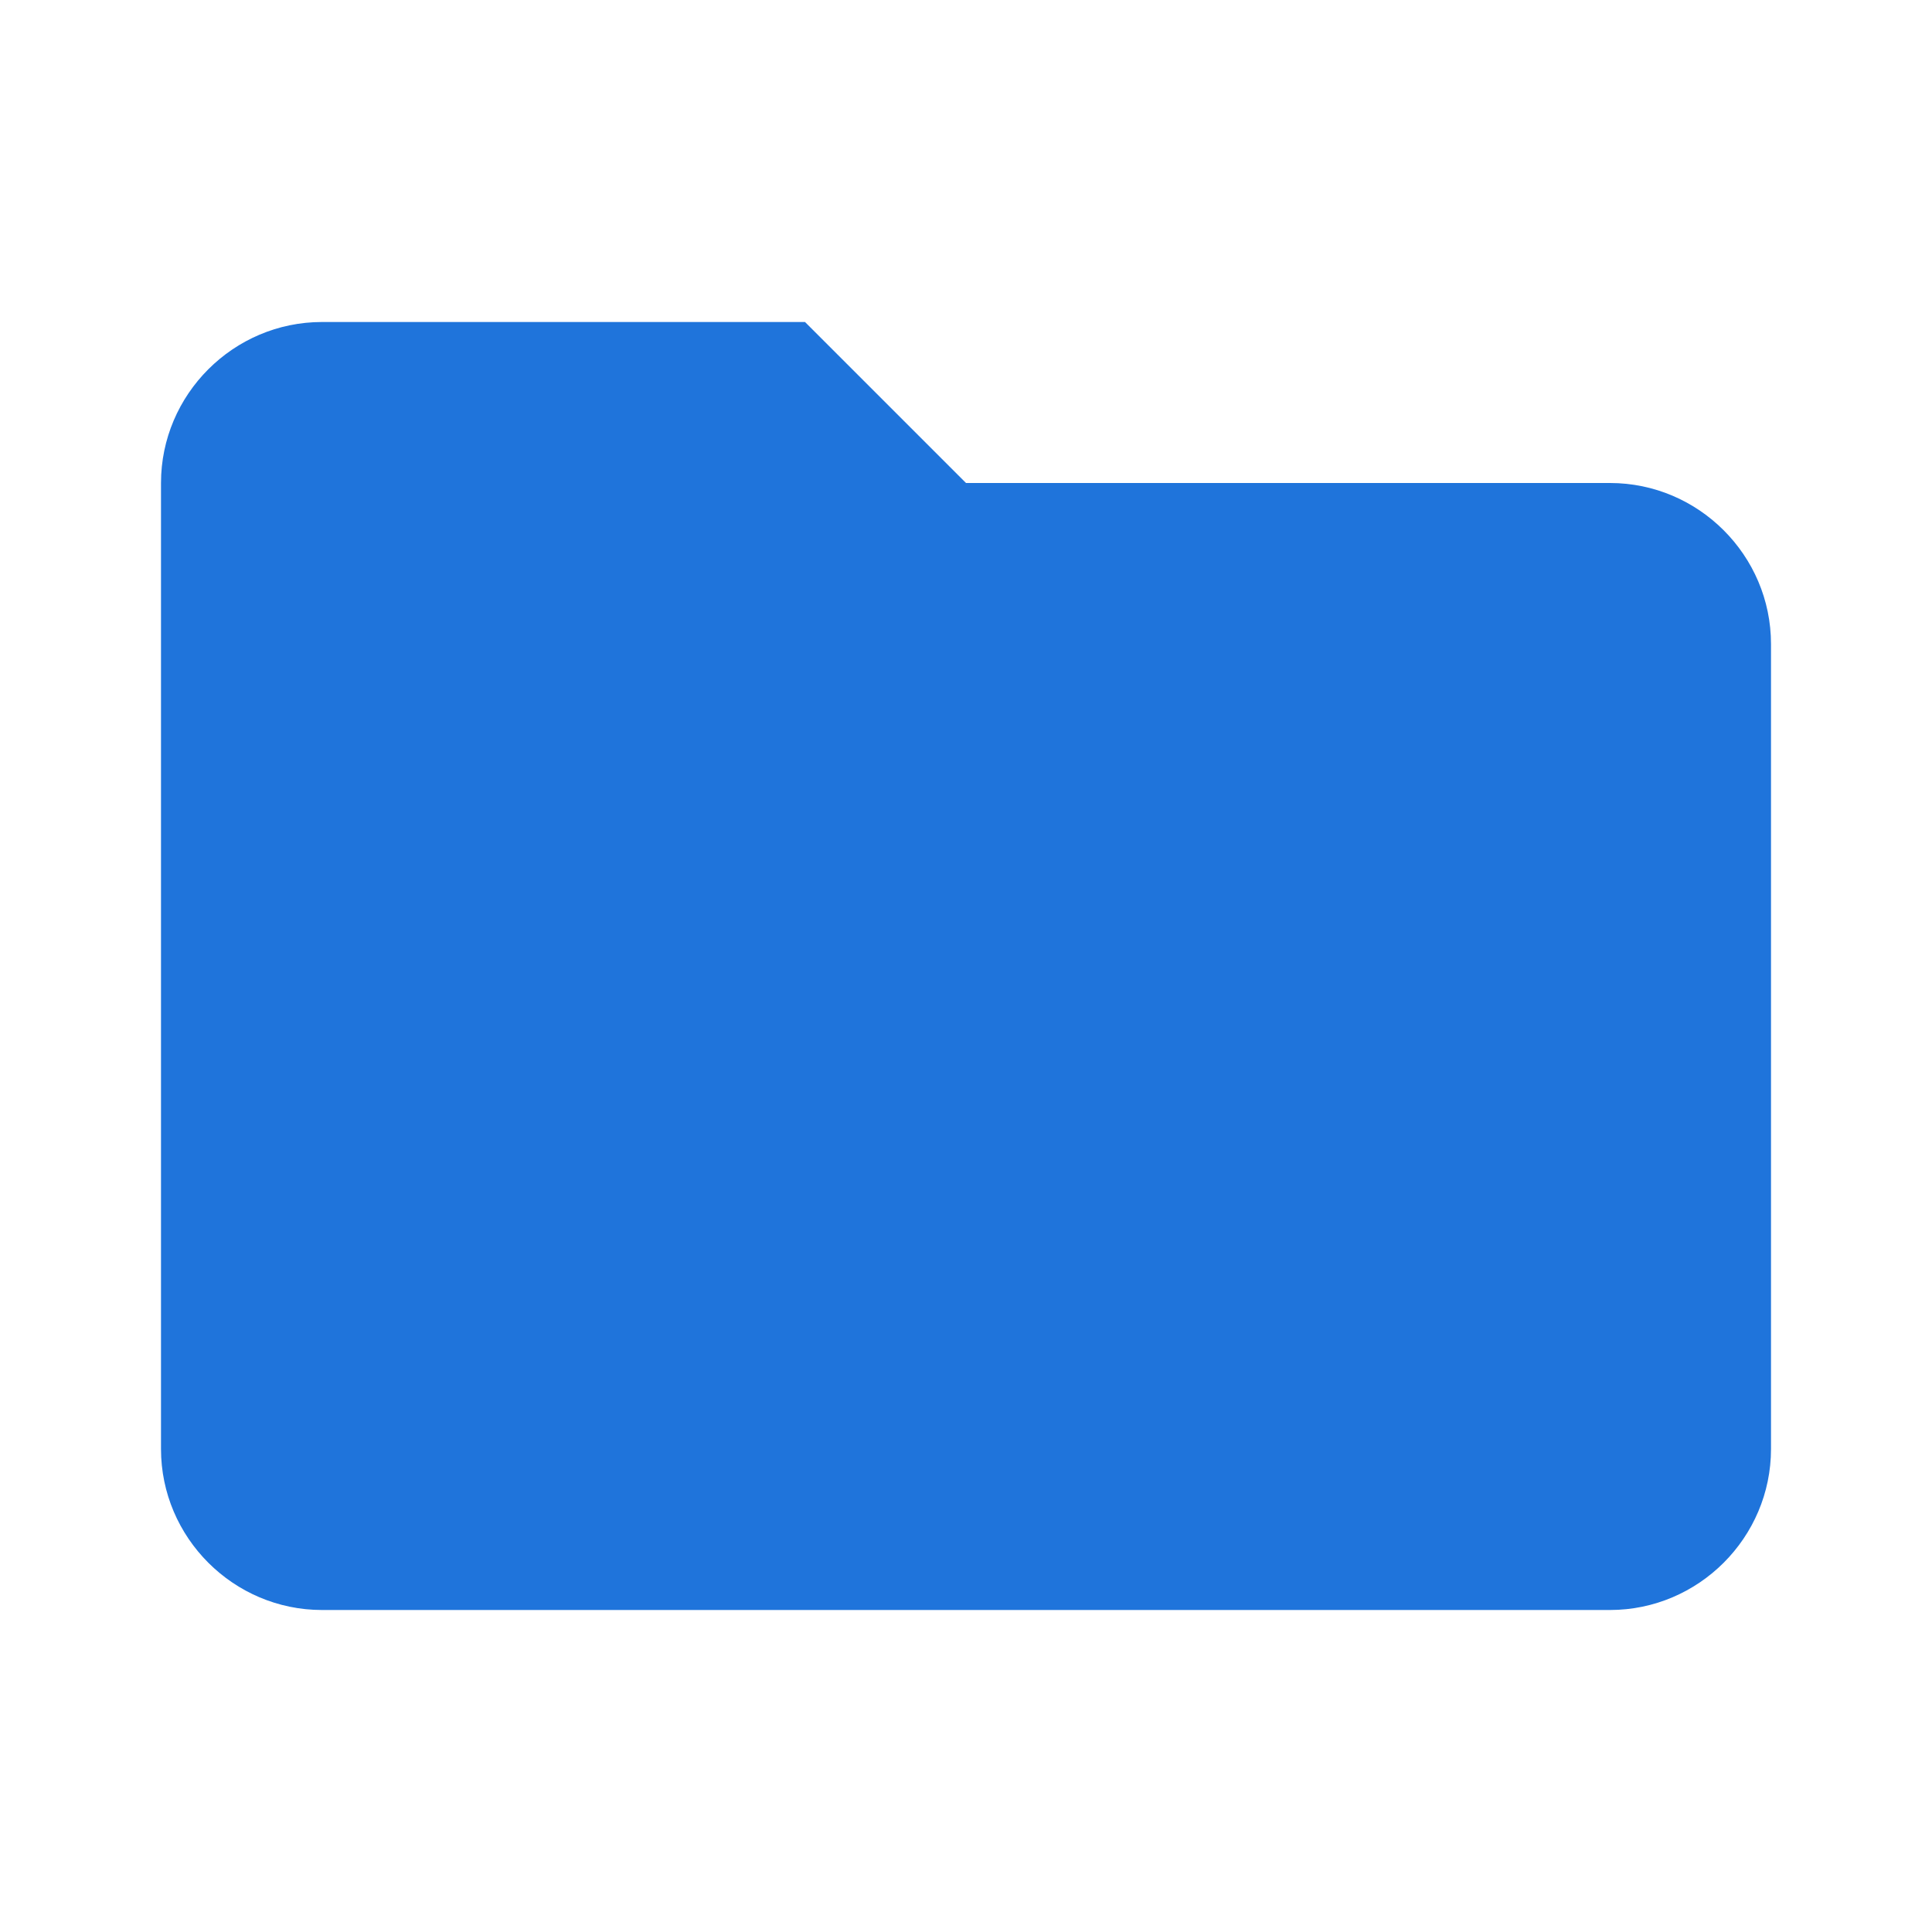
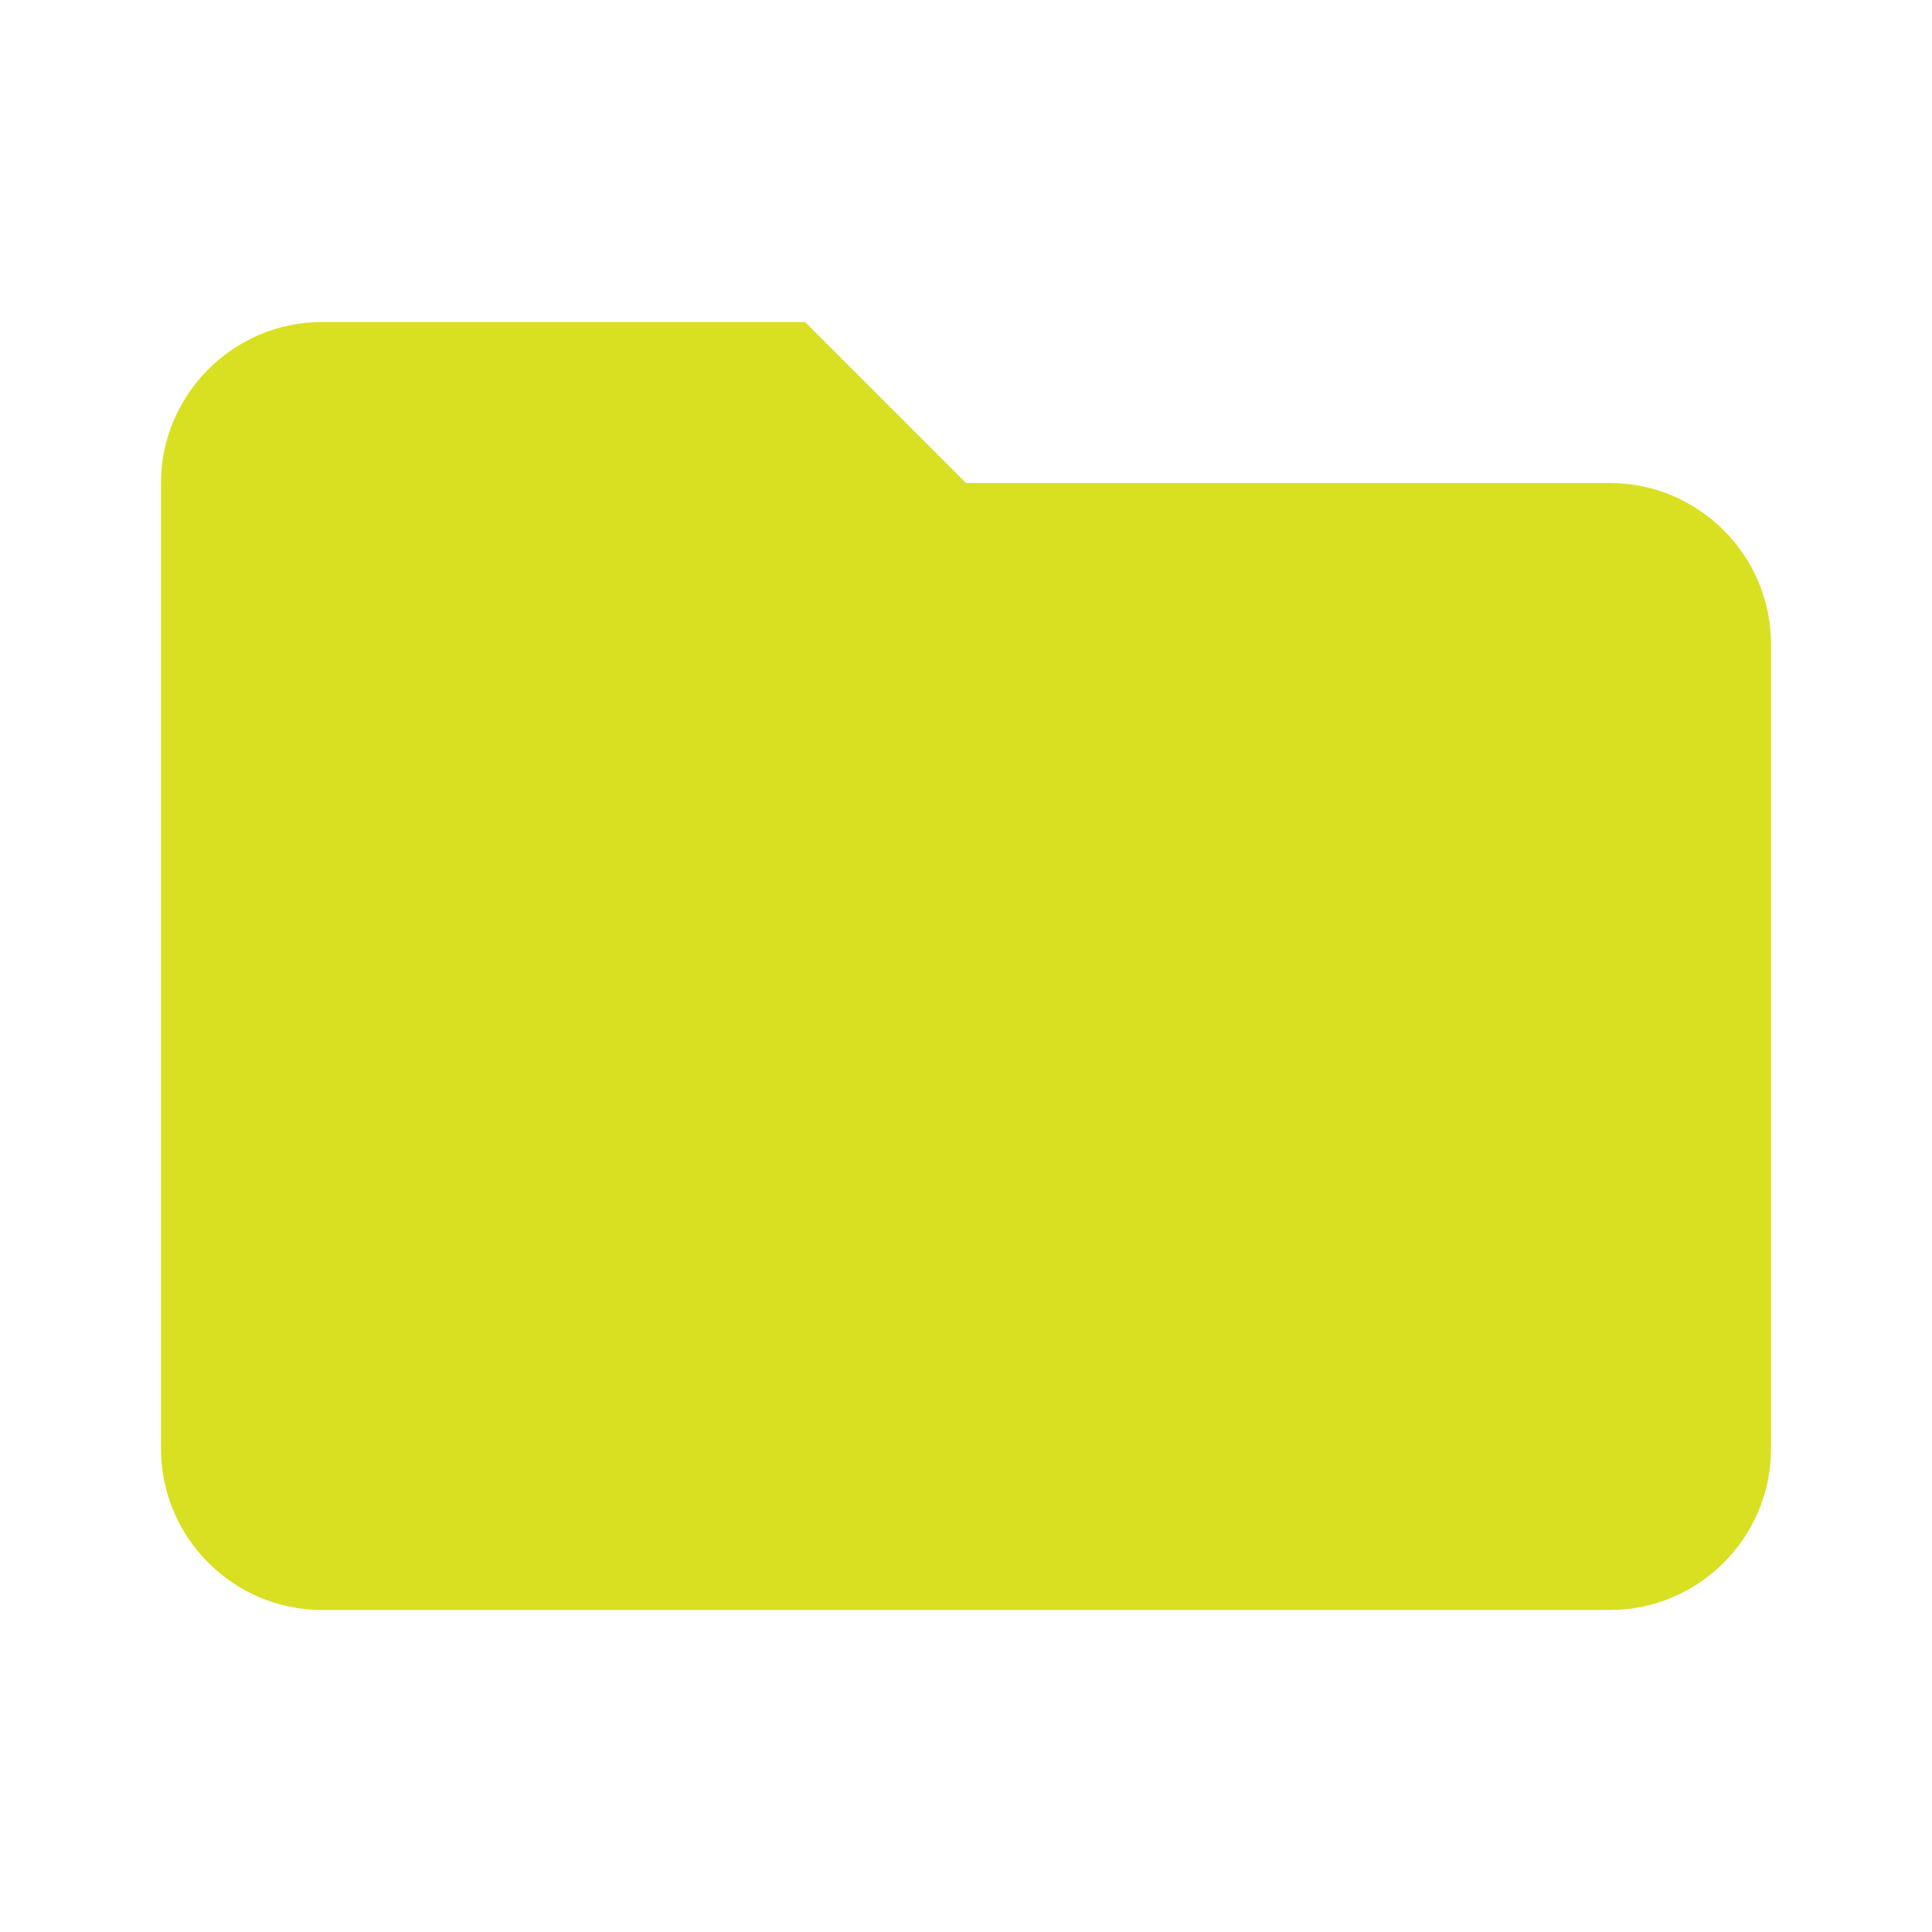
<svg xmlns="http://www.w3.org/2000/svg" xmlns:xlink="http://www.w3.org/1999/xlink" width="24" height="24" x="0" y="0" enable-background="new 0 0 24 24" version="1.1" viewBox="0 0 24 24" xml:space="preserve">
-   <style type="text/css">.st0{fill:none}.st1{clip-path:url(#SVGID_2_)}.st2{fill:none;stroke:#000;stroke-width:.25;stroke-miterlimit:10}.st3{opacity:.4}.st4{fill:none;stroke:#000;stroke-width:.25;stroke-miterlimit:10}.st4,.st5{clip-path:url(#SVGID_4_)}.st9{fill:#1f74db}.st20{display:none}</style>
+   <style type="text/css">.st0{fill:none}.st1{clip-path:url(#SVGID_2_)}.st2{fill:none;stroke:#000;stroke-width:.25;stroke-miterlimit:10}.st3{opacity:.4}.st4{fill:none;stroke:#000;stroke-width:.25;stroke-miterlimit:10}.st4,.st5{clip-path:url(#SVGID_4_)}.st9{fill:#d9e021}.st20{display:none}</style>
  <symbol id="material_x5F_system_x5F_icon_x5F_border" viewBox="0 -48 48 48">
    <rect width="48" height="48" y="-48" class="st0" />
  </symbol>
  <symbol id="material_x5F_system_x5F_icon_x5F_grid" viewBox="0 -48 48 48">
    <g>
      <defs>
        <rect id="SVGID_1_" width="48" height="48" x="0" y="-48" />
      </defs>
      <clipPath id="SVGID_2_">
        <use overflow="visible" xlink:href="#SVGID_1_" />
      </clipPath>
      <g class="st1">
        <g>
          <line x1="2" x2="2" y1="-48" y2="0" class="st2" />
          <line x1="4" x2="4" y1="-48" y2="0" class="st2" />
          <line x1="6" x2="6" y1="-48" y2="0" class="st2" />
          <line x1="8" x2="8" y1="-48" y2="0" class="st2" />
          <line x1="10" x2="10" y1="-48" y2="0" class="st2" />
          <line x1="12" x2="12" y1="-48" y2="0" class="st2" />
          <line x1="14" x2="14" y1="-48" y2="0" class="st2" />
          <line x1="16" x2="16" y1="-48" y2="0" class="st2" />
          <line x1="18" x2="18" y1="-48" y2="0" class="st2" />
          <line x1="20" x2="20" y1="-48" y2="0" class="st2" />
          <line x1="22" x2="22" y1="-48" y2="0" class="st2" />
          <line x1="24" x2="24" y1="-48" y2="0" class="st2" />
          <line x1="26" x2="26" y1="-48" y2="0" class="st2" />
          <line x1="28" x2="28" y1="-48" y2="0" class="st2" />
          <line x1="30" x2="30" y1="-48" y2="0" class="st2" />
          <line x1="32" x2="32" y1="-48" y2="0" class="st2" />
          <line x1="34" x2="34" y1="-48" y2="0" class="st2" />
          <line x1="36" x2="36" y1="-48" y2="0" class="st2" />
          <line x1="38" x2="38" y1="-48" y2="0" class="st2" />
          <line x1="40" x2="40" y1="-48" y2="0" class="st2" />
          <line x1="42" x2="42" y1="-48" y2="0" class="st2" />
          <line x1="44" x2="44" y1="-48" y2="0" class="st2" />
          <line x1="46" x2="46" y1="-48" y2="0" class="st2" />
        </g>
        <g>
          <line x1="0" x2="48" y1="-2" y2="-2" class="st2" />
          <line x1="0" x2="48" y1="-4" y2="-4" class="st2" />
          <line x1="0" x2="48" y1="-6" y2="-6" class="st2" />
          <line x1="0" x2="48" y1="-8" y2="-8" class="st2" />
          <line x1="0" x2="48" y1="-10" y2="-10" class="st2" />
          <line x1="0" x2="48" y1="-12" y2="-12" class="st2" />
          <line x1="0" x2="48" y1="-14" y2="-14" class="st2" />
          <line x1="0" x2="48" y1="-16" y2="-16" class="st2" />
          <line x1="0" x2="48" y1="-18" y2="-18" class="st2" />
          <line x1="0" x2="48" y1="-20" y2="-20" class="st2" />
          <line x1="0" x2="48" y1="-22" y2="-22" class="st2" />
          <line x1="0" x2="48" y1="-24" y2="-24" class="st2" />
          <line x1="0" x2="48" y1="-26" y2="-26" class="st2" />
          <line x1="0" x2="48" y1="-28" y2="-28" class="st2" />
          <line x1="0" x2="48" y1="-30" y2="-30" class="st2" />
          <line x1="0" x2="48" y1="-32" y2="-32" class="st2" />
          <line x1="0" x2="48" y1="-34" y2="-34" class="st2" />
          <line x1="0" x2="48" y1="-36" y2="-36" class="st2" />
          <line x1="0" x2="48" y1="-38" y2="-38" class="st2" />
          <line x1="0" x2="48" y1="-40" y2="-40" class="st2" />
          <line x1="0" x2="48" y1="-42" y2="-42" class="st2" />
          <line x1="0" x2="48" y1="-44" y2="-44" class="st2" />
          <line x1="0" x2="48" y1="-46" y2="-46" class="st2" />
        </g>
        <g>
          <path d="M47.8-0.2v-47.5H0.2v47.5H47.8 M48,0H0v-48h48V0L48,0z" />
        </g>
      </g>
    </g>
  </symbol>
  <symbol id="material_x5F_system_x5F_icon_x5F_keylines" viewBox="0 -48 48 48">
    <g class="st3">
      <defs>
        <rect id="SVGID_3_" width="48" height="48" x="0" y="-48" class="st3" />
      </defs>
      <clipPath id="SVGID_4_">
        <use overflow="visible" xlink:href="#SVGID_3_" />
      </clipPath>
      <line x1="24" x2="24" y1="0" y2="-48" class="st4" />
      <line x1="48" x2="0" y1="-24" y2="-24" class="st4" />
      <line x1="48" x2="0" y1="-16" y2="-16" class="st4" />
      <line x1="48" x2="0" y1="-32" y2="-32" class="st4" />
      <line x1="32" x2="32" y1="-48" y2="0" class="st4" />
      <line x1="16" x2="16" y1="-48" y2="0" class="st4" />
      <line x1="47.7" x2=".2" y1="-.3" y2="-47.8" class="st4" />
      <line x1=".2" x2="47.7" y1="-.3" y2="-47.8" class="st4" />
      <path d="M24-14c-5.5,0-10-4.5-10-10c0-5.5,4.5-10,10-10c5.5,0,10,4.5,10,10C34-18.5,29.5-14,24-14z" class="st4" />
      <path d="M24-4C12.9-4,4-12.9,4-24c0-11.1,8.9-20,20-20c11.1,0,20,8.9,20,20C44-12.9,35.1-4,24-4z" class="st4" />
      <path d="M38-6H10c-2.2,0-4-1.8-4-4v-28c0-2.2,1.8-4,4-4h28c2.2,0,4,1.8,4,4v28C42-7.8,40.2-6,38-6z" class="st4" />
      <path d="M40-8H8c-2.2,0-4-1.8-4-4v-24c0-2.2,1.8-4,4-4h32c2.2,0,4,1.8,4,4l0,24C44-9.8,42.2-8,40-8z" class="st4" />
      <path d="M40-40v32c0,2.2-1.8,4-4,4H12C9.8-4,8-5.8,8-8v-32c0-2.2,1.8-4,4-4h24C38.2-44,40-42.2,40-40z" class="st4" />
      <g class="st5">
        <path d="M47.7-0.3v-47.5H0.2v47.5H47.7 M48,0H0v-48h48V0L48,0z" />
      </g>
    </g>
  </symbol>
  <g id="border">
    <use width="48" height="48" y="-48" overflow="visible" transform="matrix(0.5 0 0 -0.5 3.916831e-04 5.698877e-05)" xlink:href="#material_x5F_system_x5F_icon_x5F_border" />
  </g>
  <g id="icon">
    <g>
      <path d="M10,4H4C2.9,4,2,4.9,2,6l0,12c0,1.1,0.9,2,2,2h16c1.1,0,2-0.9,2-2V8c0-1.1-0.9-2-2-2h-8L10,4z" class="st9" />
      <path d="M0,0h24v24H0V0z" class="st0" />
    </g>
  </g>
  <g id="grid" class="st20">
    <use id="XMLID_1_" width="48" height="48" x="0" y="-48" display="inline" opacity=".15" overflow="visible" transform="matrix(0.5 0 0 -0.5 1.139775e-04 -2.620241e-04)" xlink:href="#material_x5F_system_x5F_icon_x5F_grid" />
  </g>
  <g id="keylines" class="st20">
    <use id="XMLID_3_" width="48" height="48" x="0" y="-48" display="inline" overflow="visible" transform="matrix(0.5 0 0 -0.5 1.709663e-04 -2.924798e-04)" xlink:href="#material_x5F_system_x5F_icon_x5F_keylines" />
  </g>
</svg>
